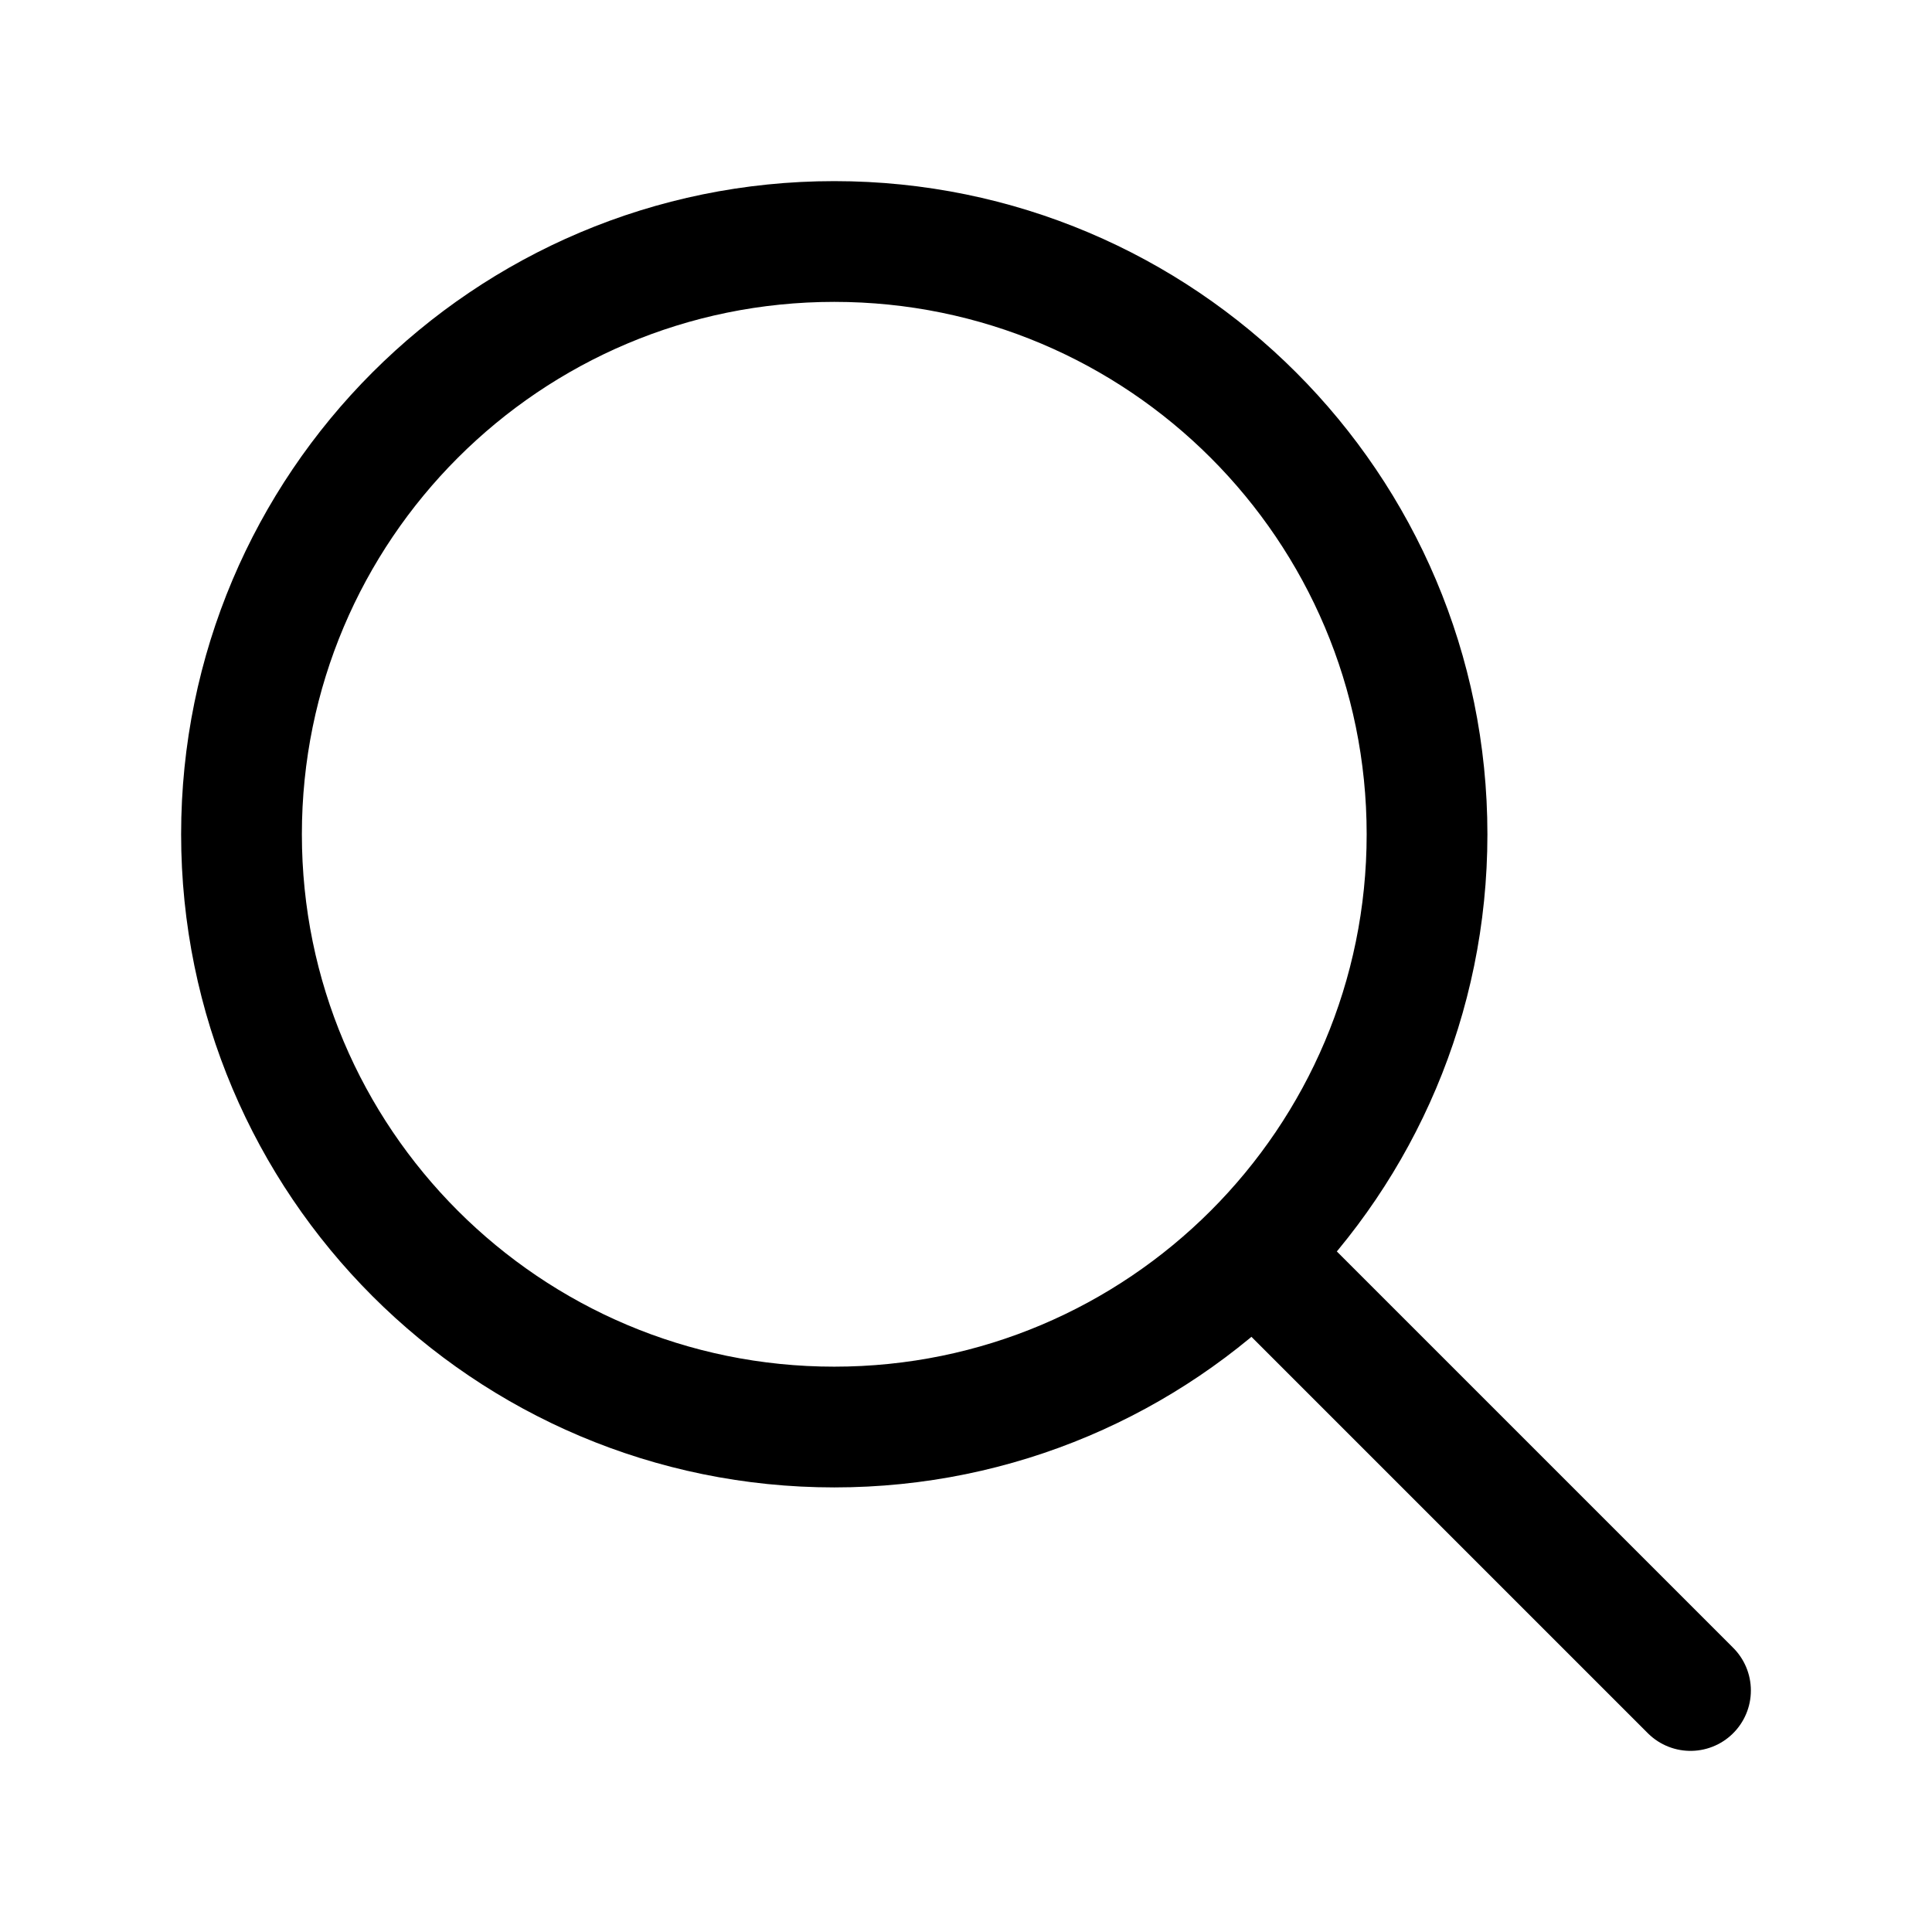
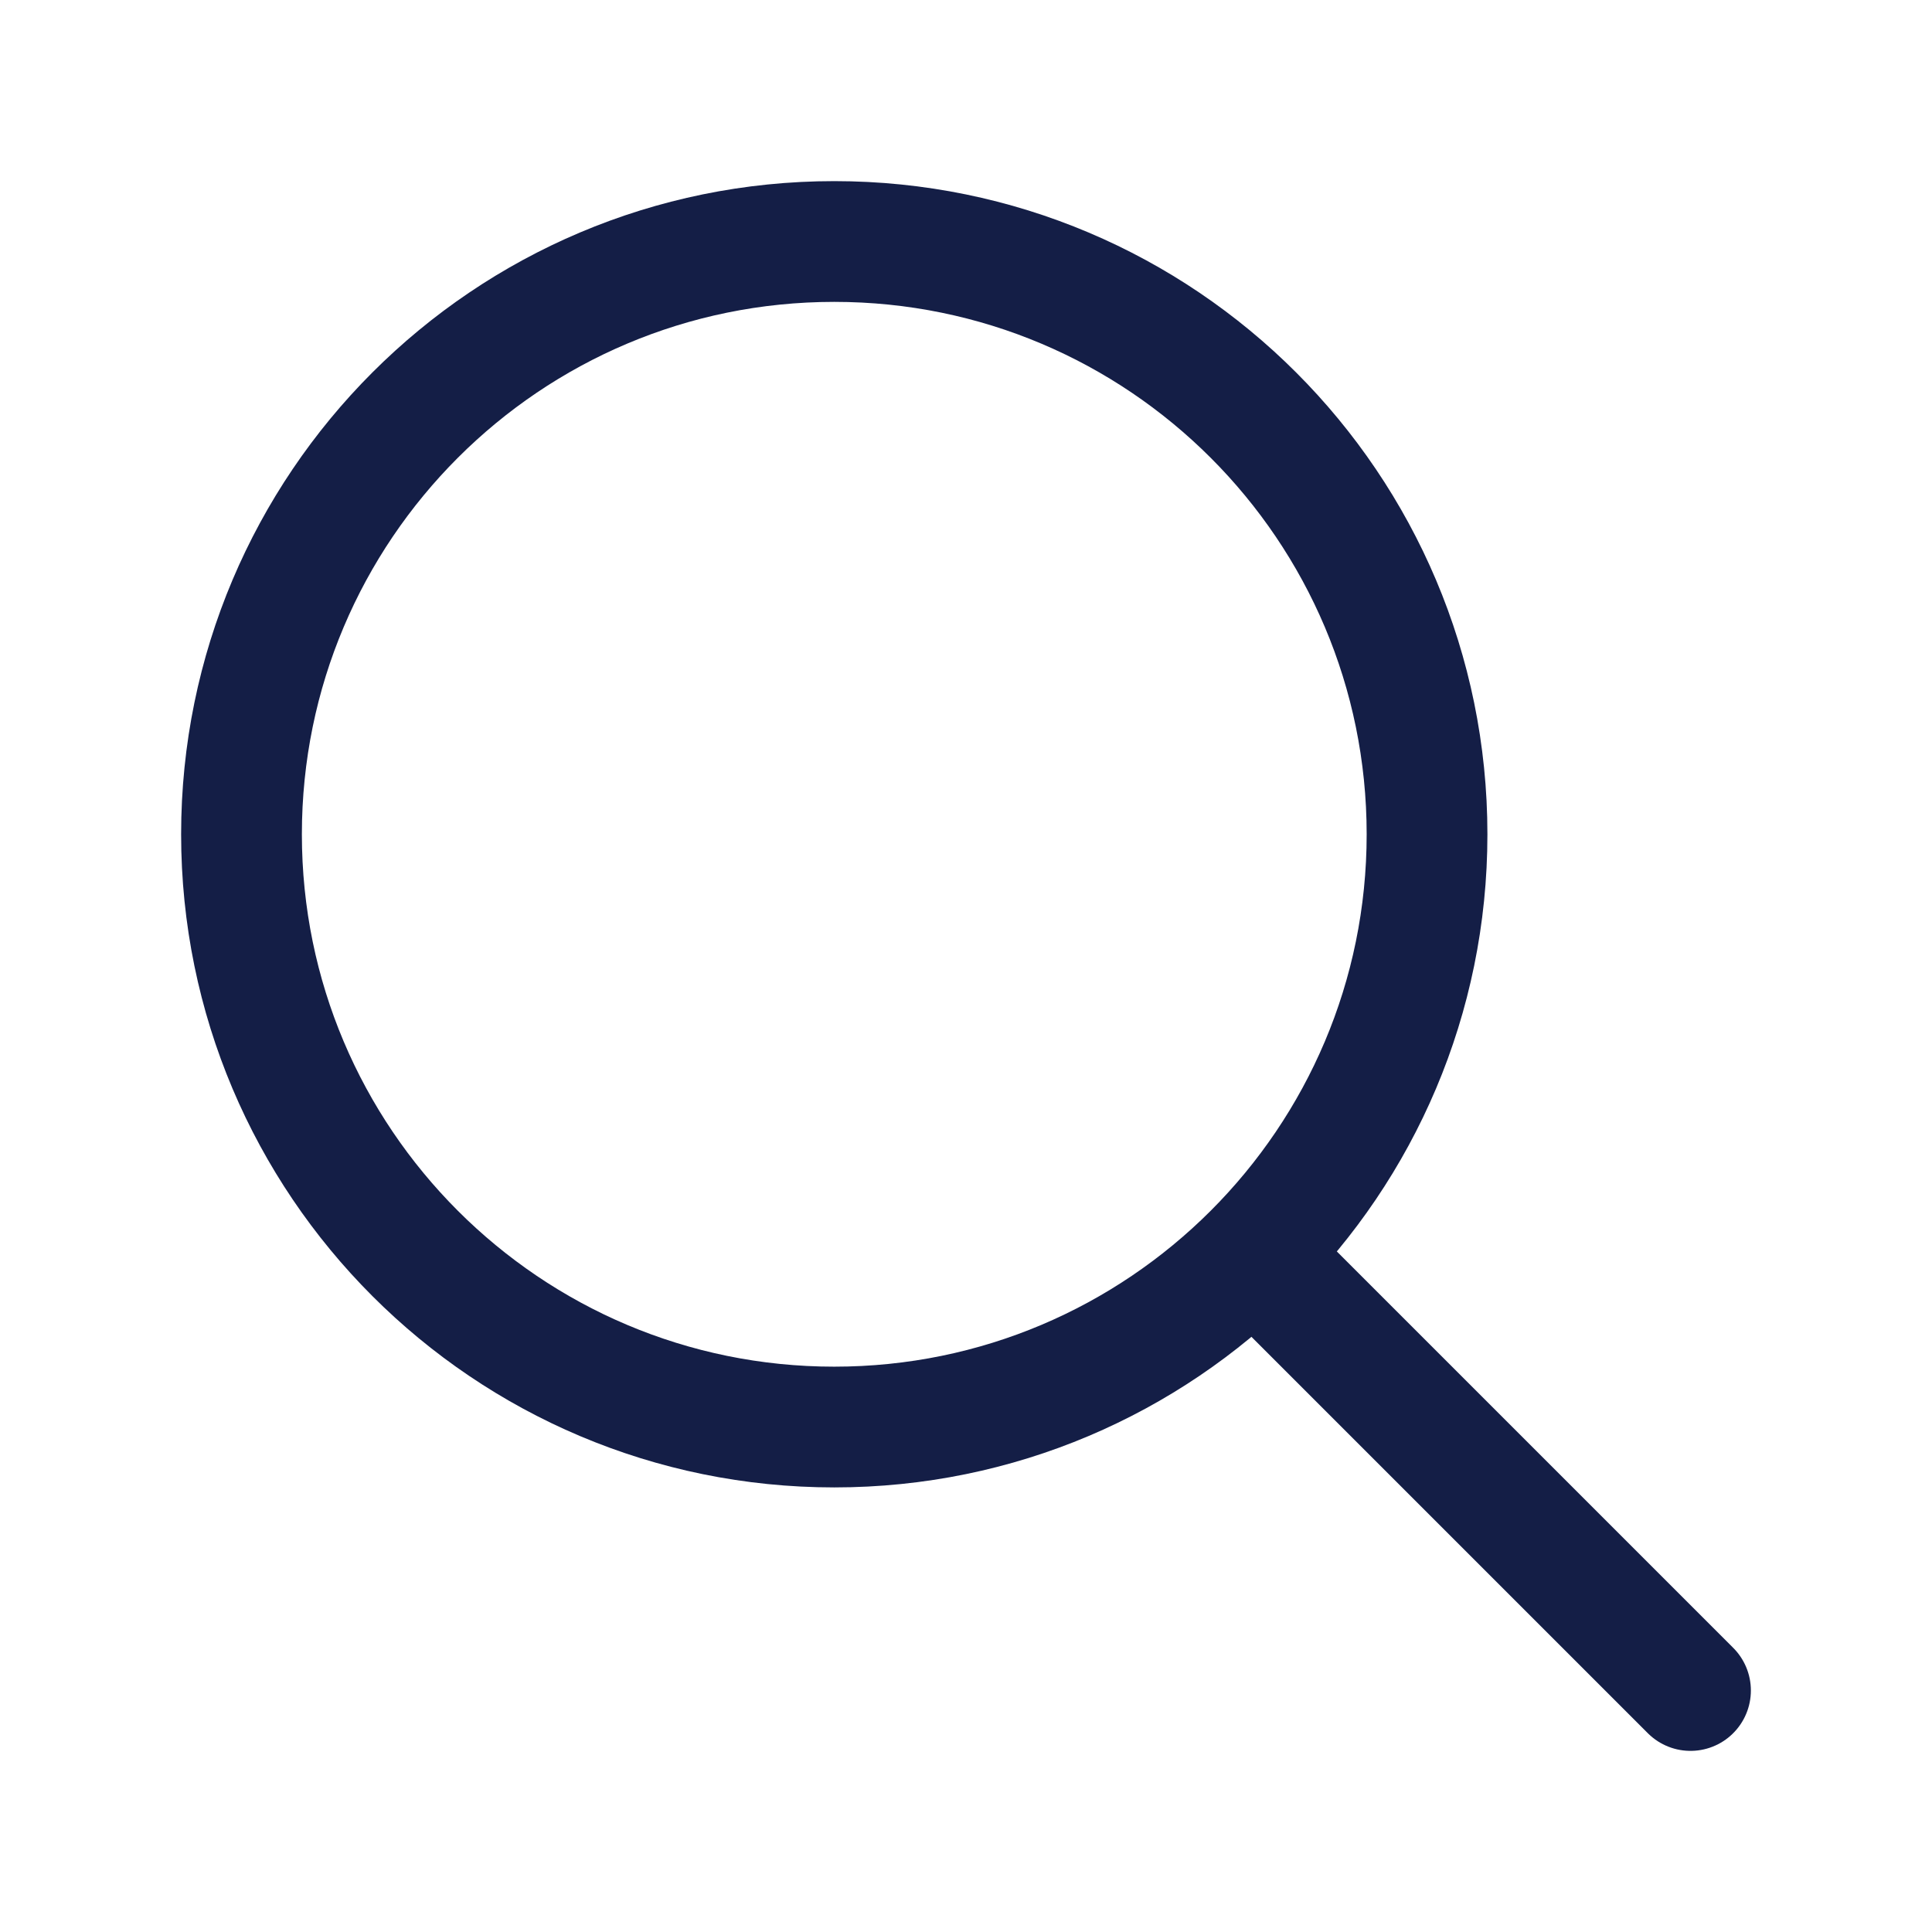
<svg xmlns="http://www.w3.org/2000/svg" class="ionicon" viewBox="0 0 512 512">
-   <path d="M221.09 64a157.09 157.09 0 10157.09 157.09A157.1 157.1 0 00221.09 64z" fill="none" stroke="currentColor" stroke-miterlimit="10" stroke-width="32" />
-   <path fill="none" stroke="currentColor" stroke-linecap="round" stroke-miterlimit="10" stroke-width="32" d="M338.29 338.29L448 448" />
+   <path d="M221.09 64a157.09 157.09 0 10157.09 157.09A157.1 157.1 0 00221.09 64z" fill="none" stroke="#141e46" stroke-miterlimit="10" stroke-width="32" />
+   <path fill="none" stroke="#141e46" stroke-linecap="round" stroke-miterlimit="10" stroke-width="32" d="M338.29 338.29L448 448" />
</svg>
